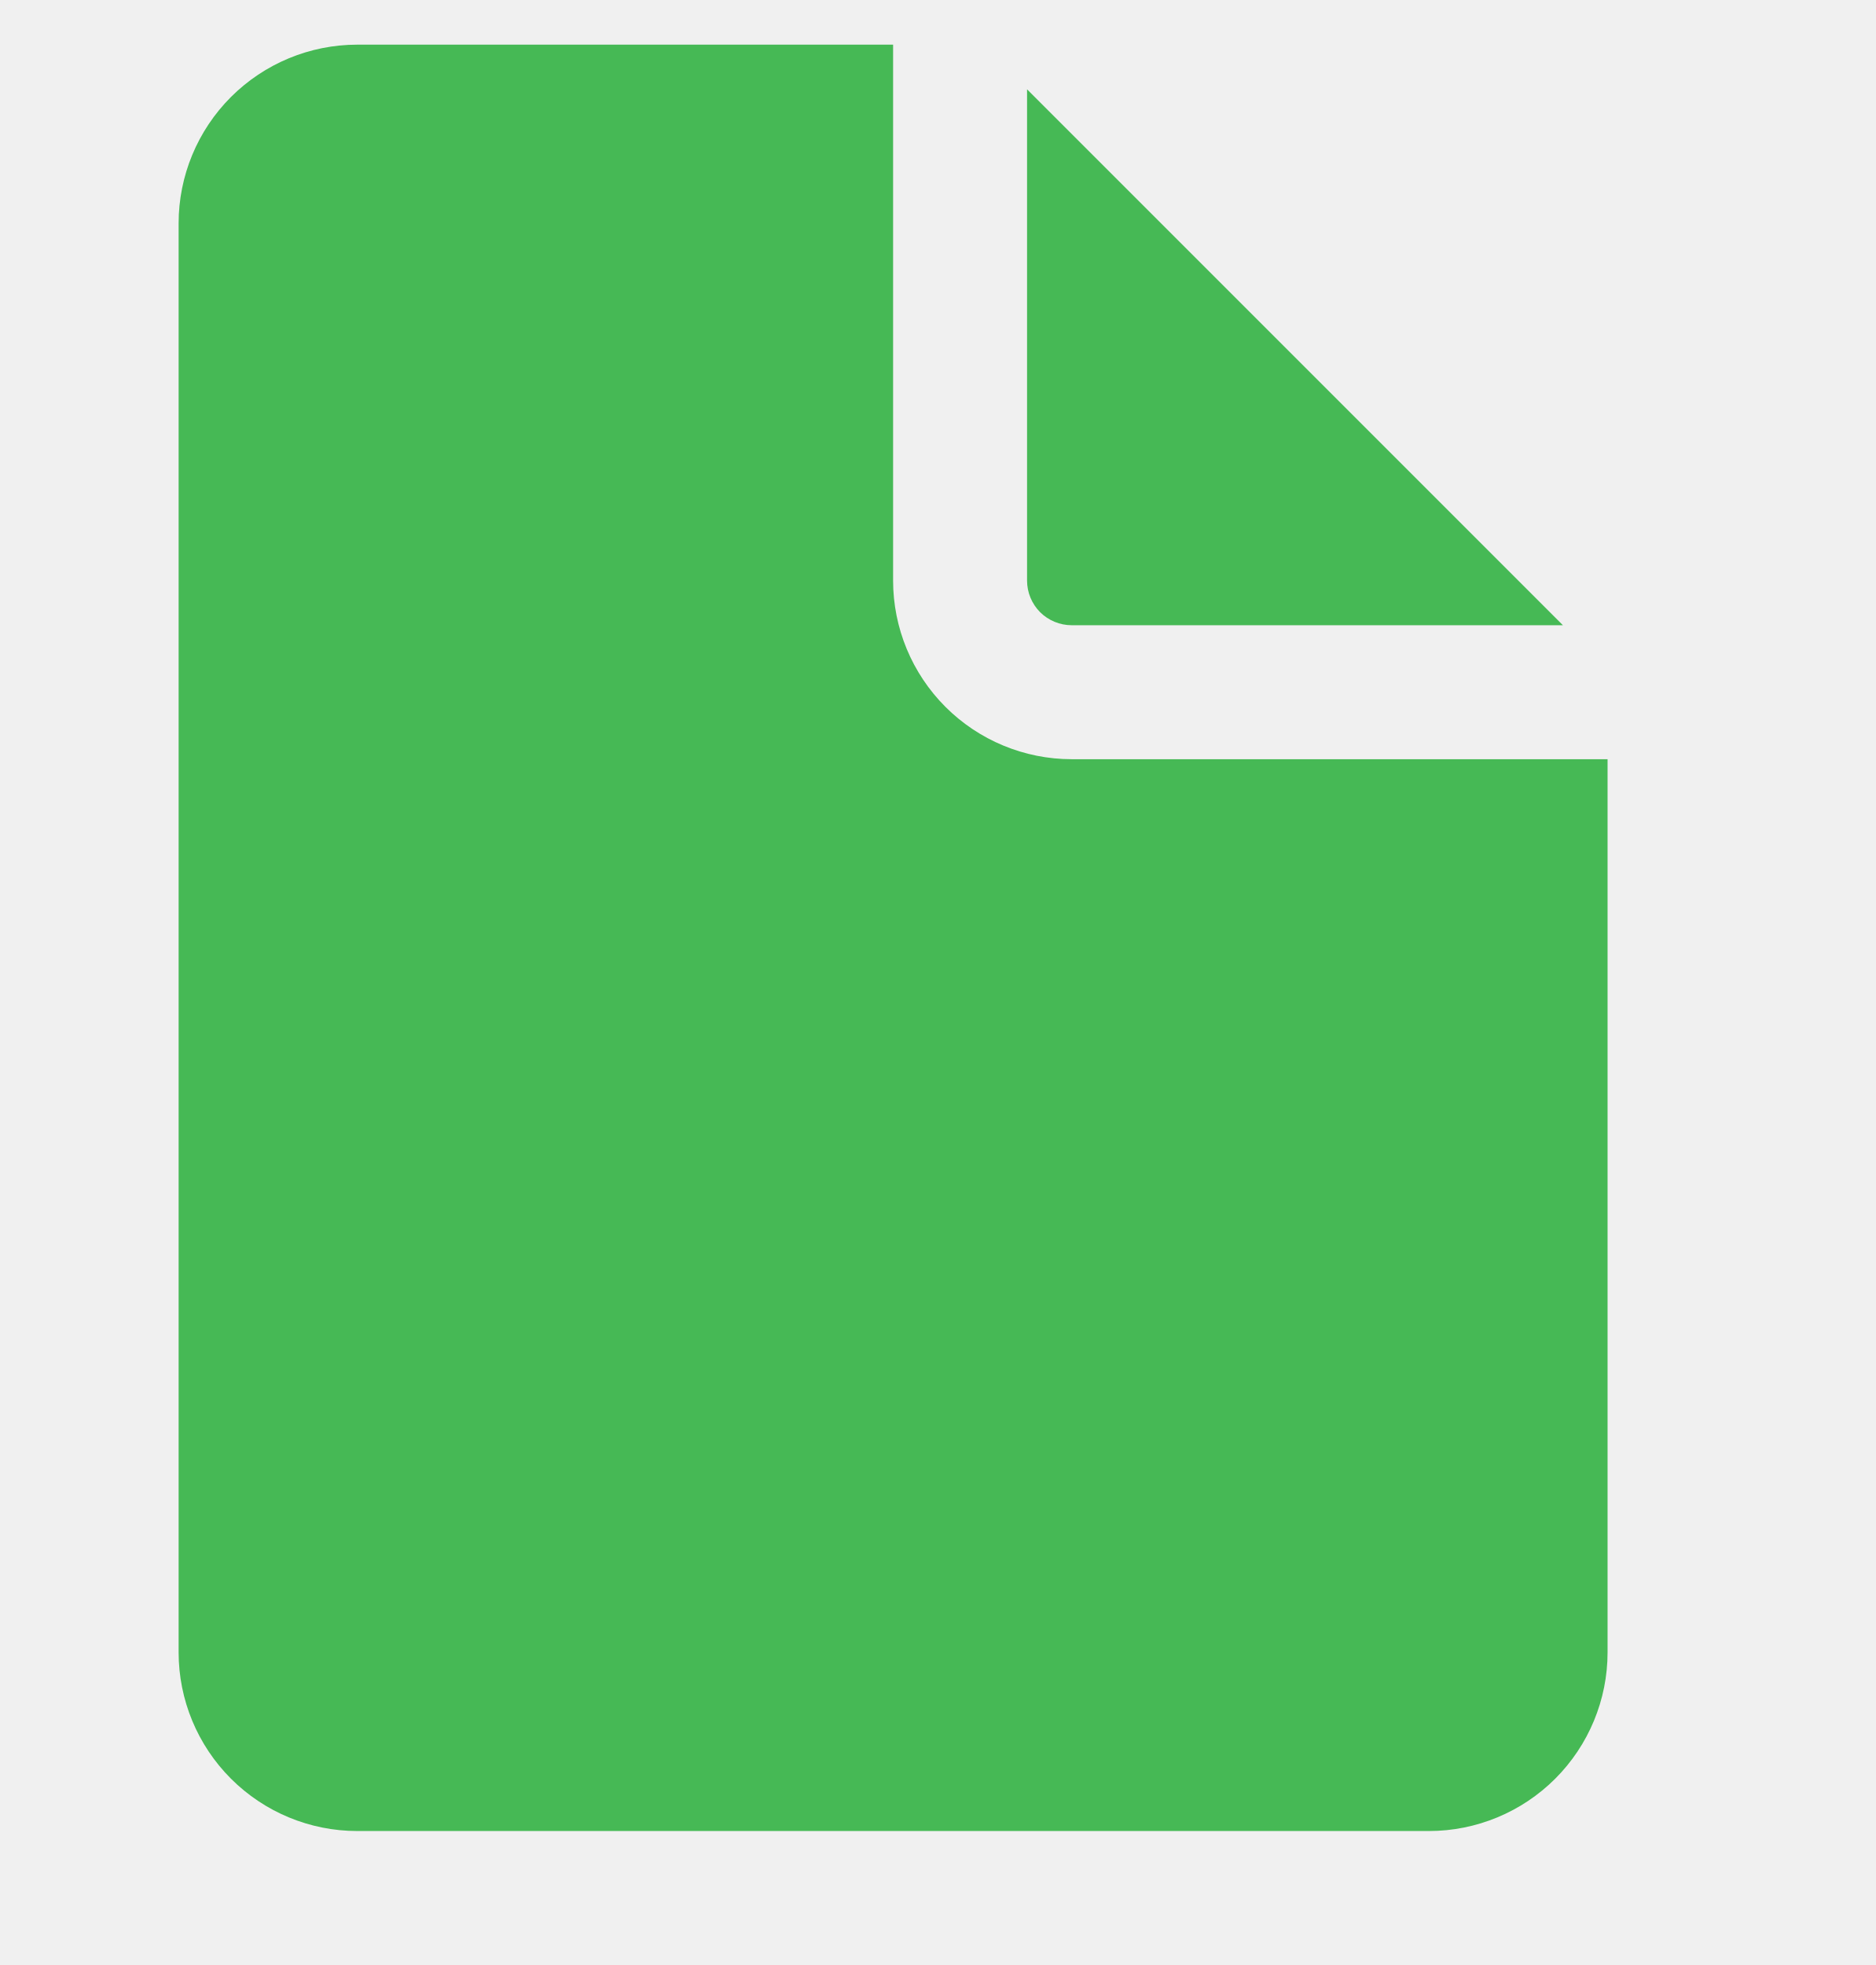
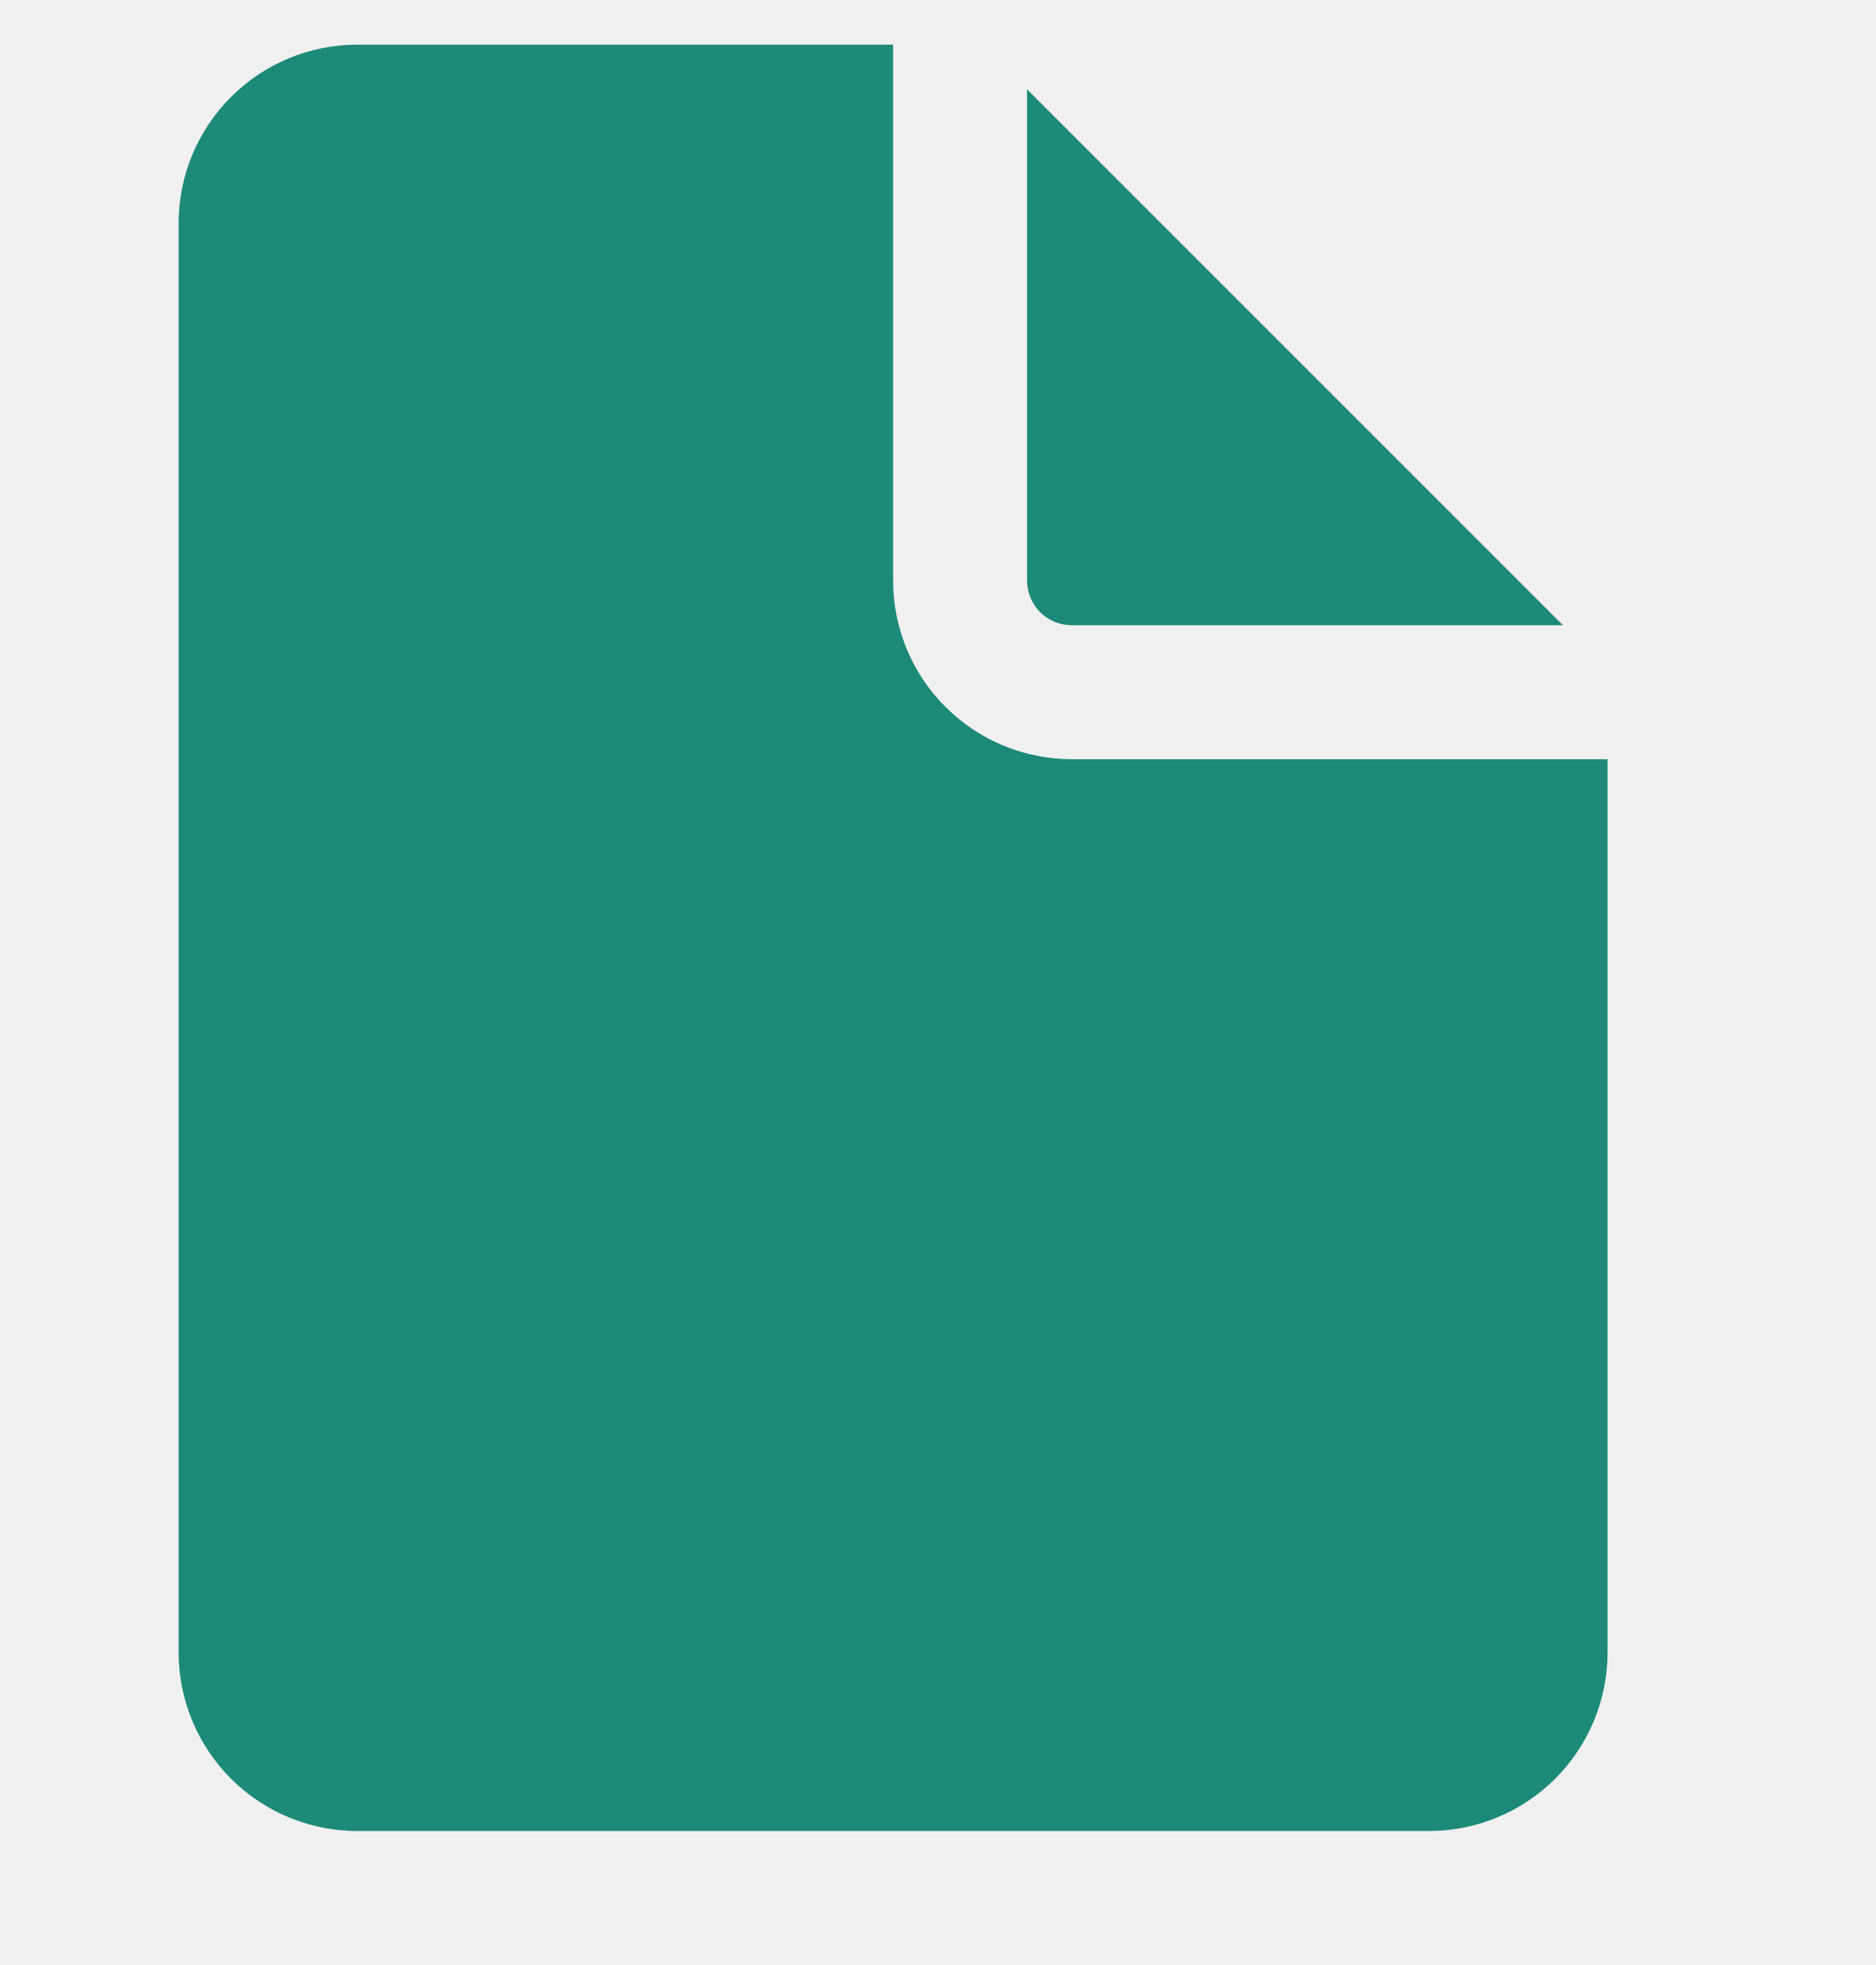
<svg xmlns="http://www.w3.org/2000/svg" width="21" height="22" viewBox="0 0 21 22" fill="none">
  <g clip-path="url(#clip0_15944_154620)">
-     <path d="M10 0.5V6.5C10 7.03 10.211 7.539 10.586 7.914C10.961 8.289 11.47 8.5 12 8.5H18V18.5C18 19.03 17.789 19.539 17.414 19.914C17.039 20.289 16.53 20.5 16 20.5H4C3.47 20.5 2.961 20.289 2.586 19.914C2.211 19.539 2 19.03 2 18.5V2.5C2 1.97 2.211 1.461 2.586 1.086C2.961 0.711 3.47 0.5 4 0.5H10ZM11.5 1V6.5C11.5 6.633 11.553 6.76 11.646 6.854C11.74 6.947 11.867 7 12 7H17.5L11.5 1Z" fill="#46B955" />
+     <path d="M10 0.5V6.5C10 7.03 10.211 7.539 10.586 7.914C10.961 8.289 11.47 8.5 12 8.5H18V18.5C18 19.03 17.789 19.539 17.414 19.914C17.039 20.289 16.53 20.5 16 20.5H4C3.47 20.5 2.961 20.289 2.586 19.914C2.211 19.539 2 19.03 2 18.5V2.5C2 1.97 2.211 1.461 2.586 1.086C2.961 0.711 3.47 0.5 4 0.5H10ZM11.5 1V6.5C11.5 6.633 11.553 6.76 11.646 6.854C11.74 6.947 11.867 7 12 7H17.5L11.5 1Z" fill="#1D8A79" />
  </g>
  <defs>
    <clipPath id="clip0_15944_154620">
      <rect width="21" height="21" fill="white" transform="translate(0 0.5)" />
    </clipPath>
  </defs>
</svg>
